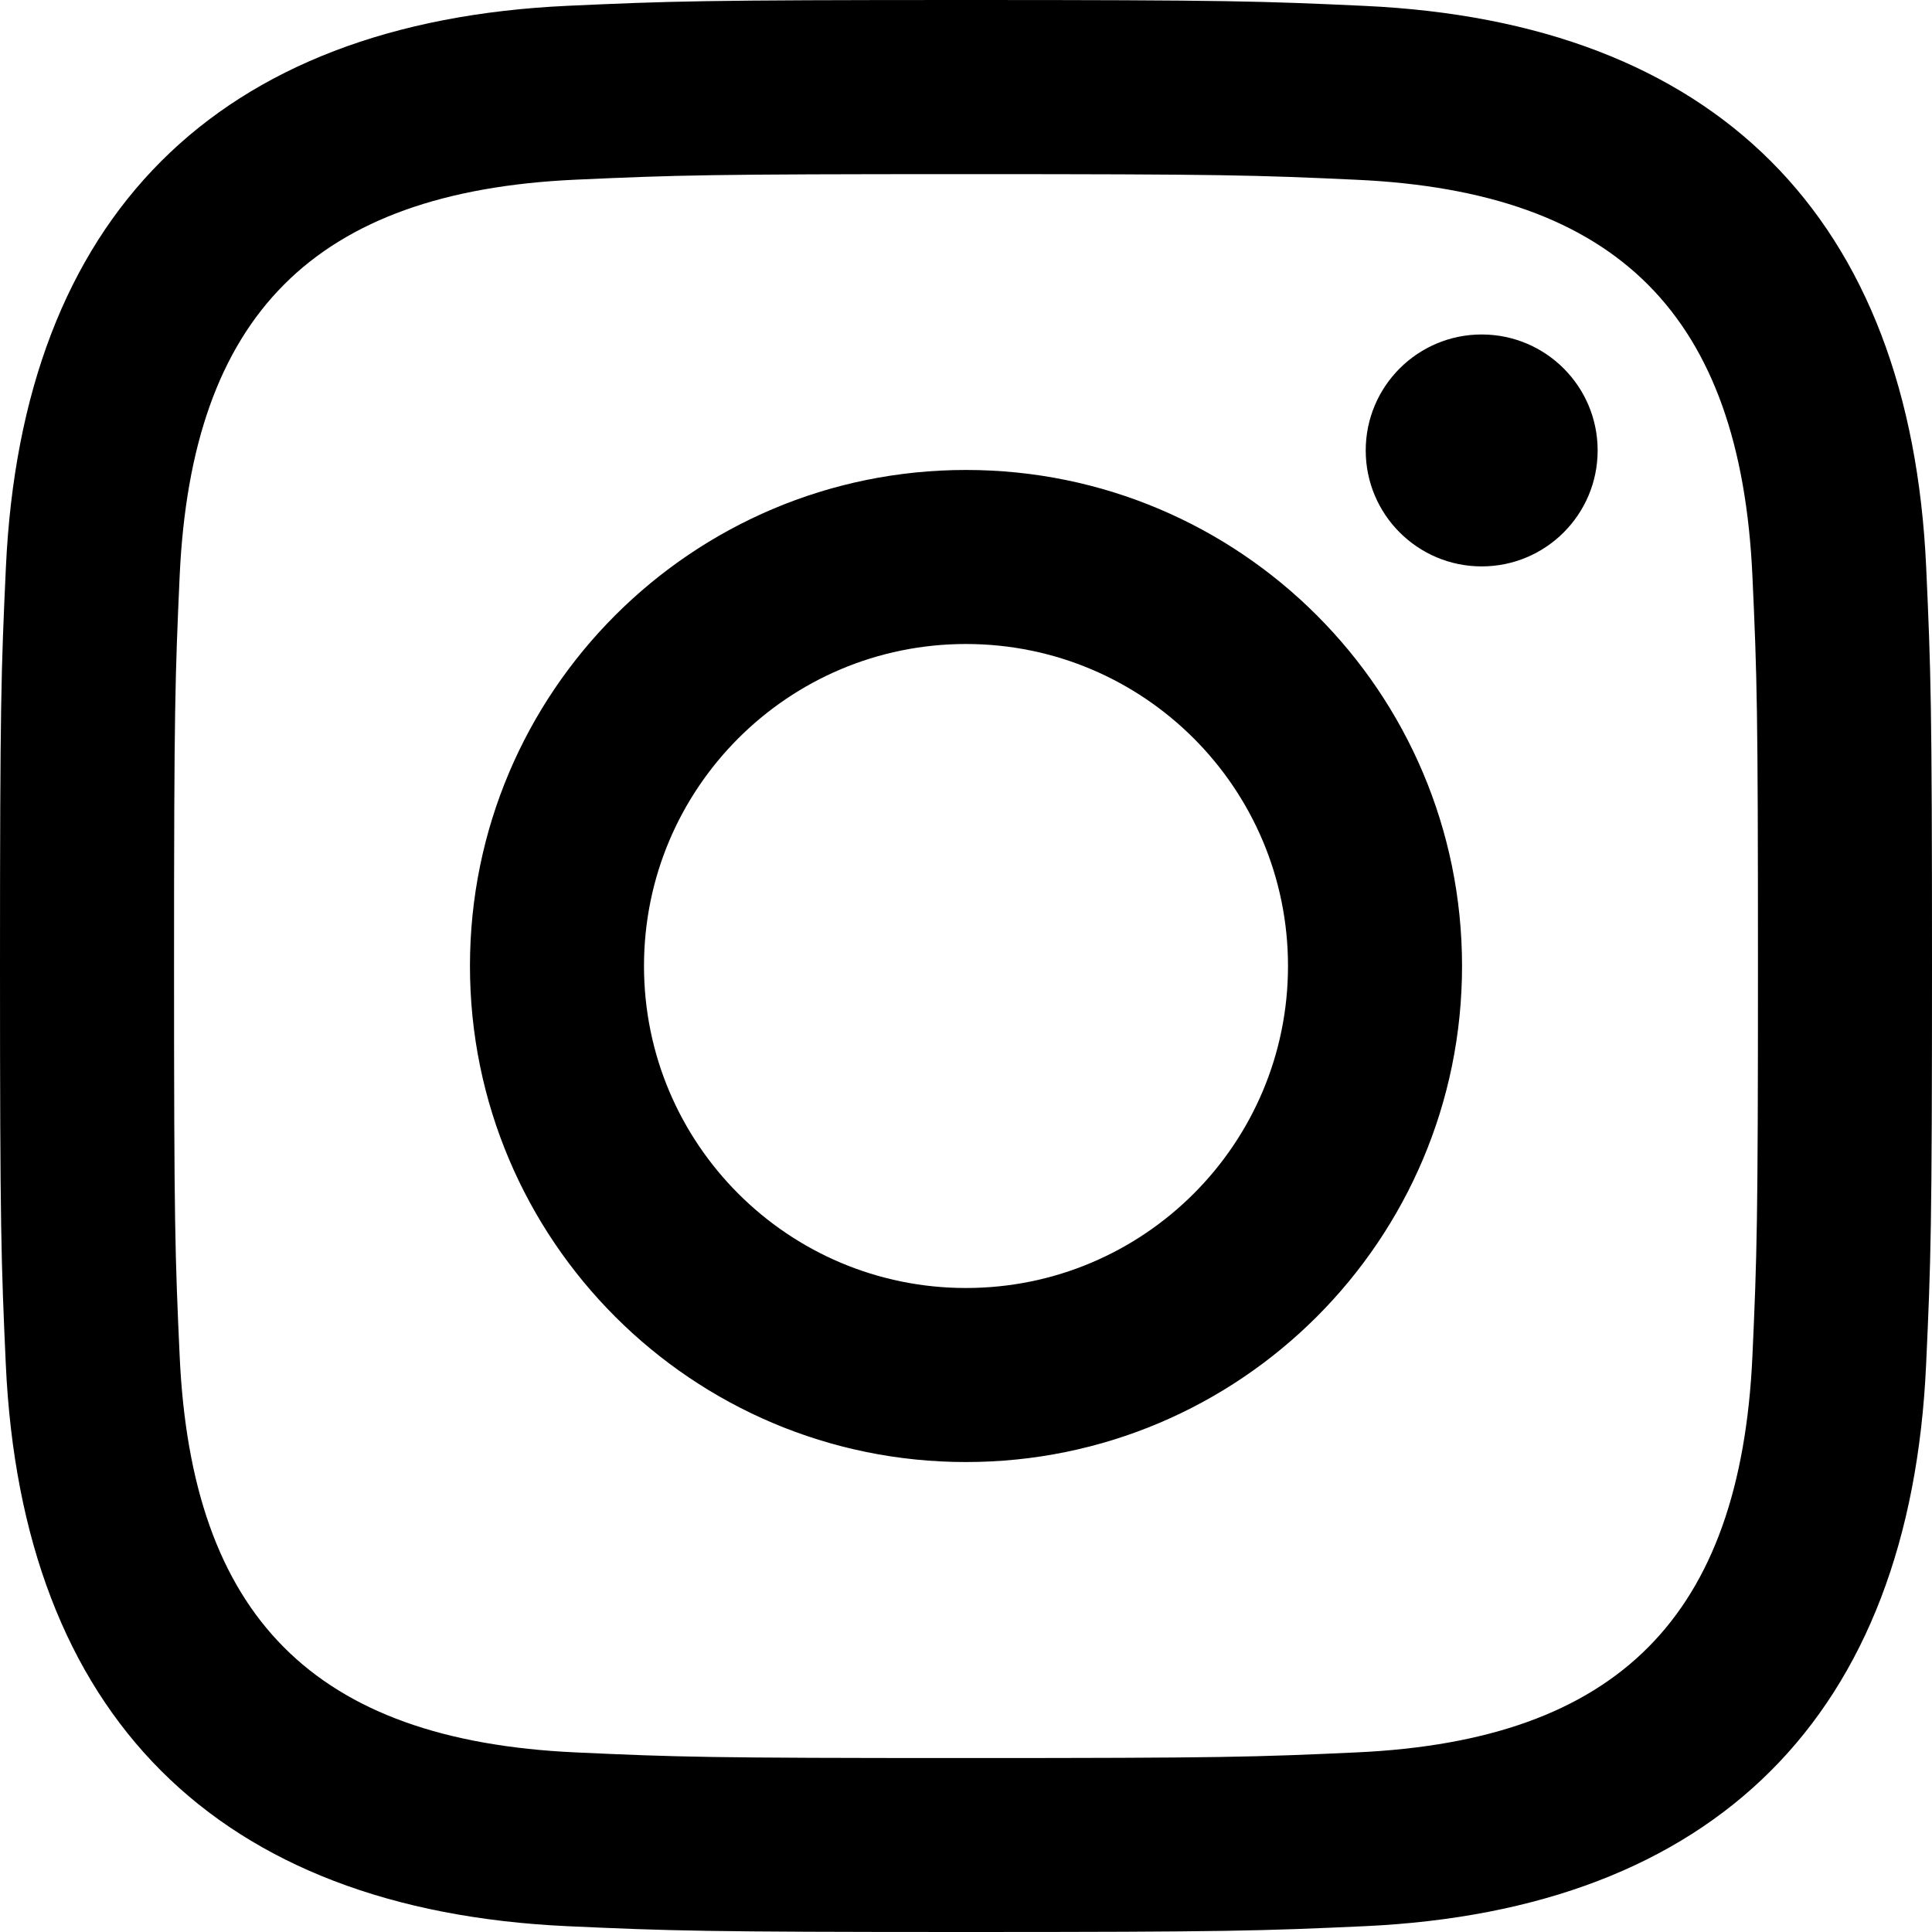
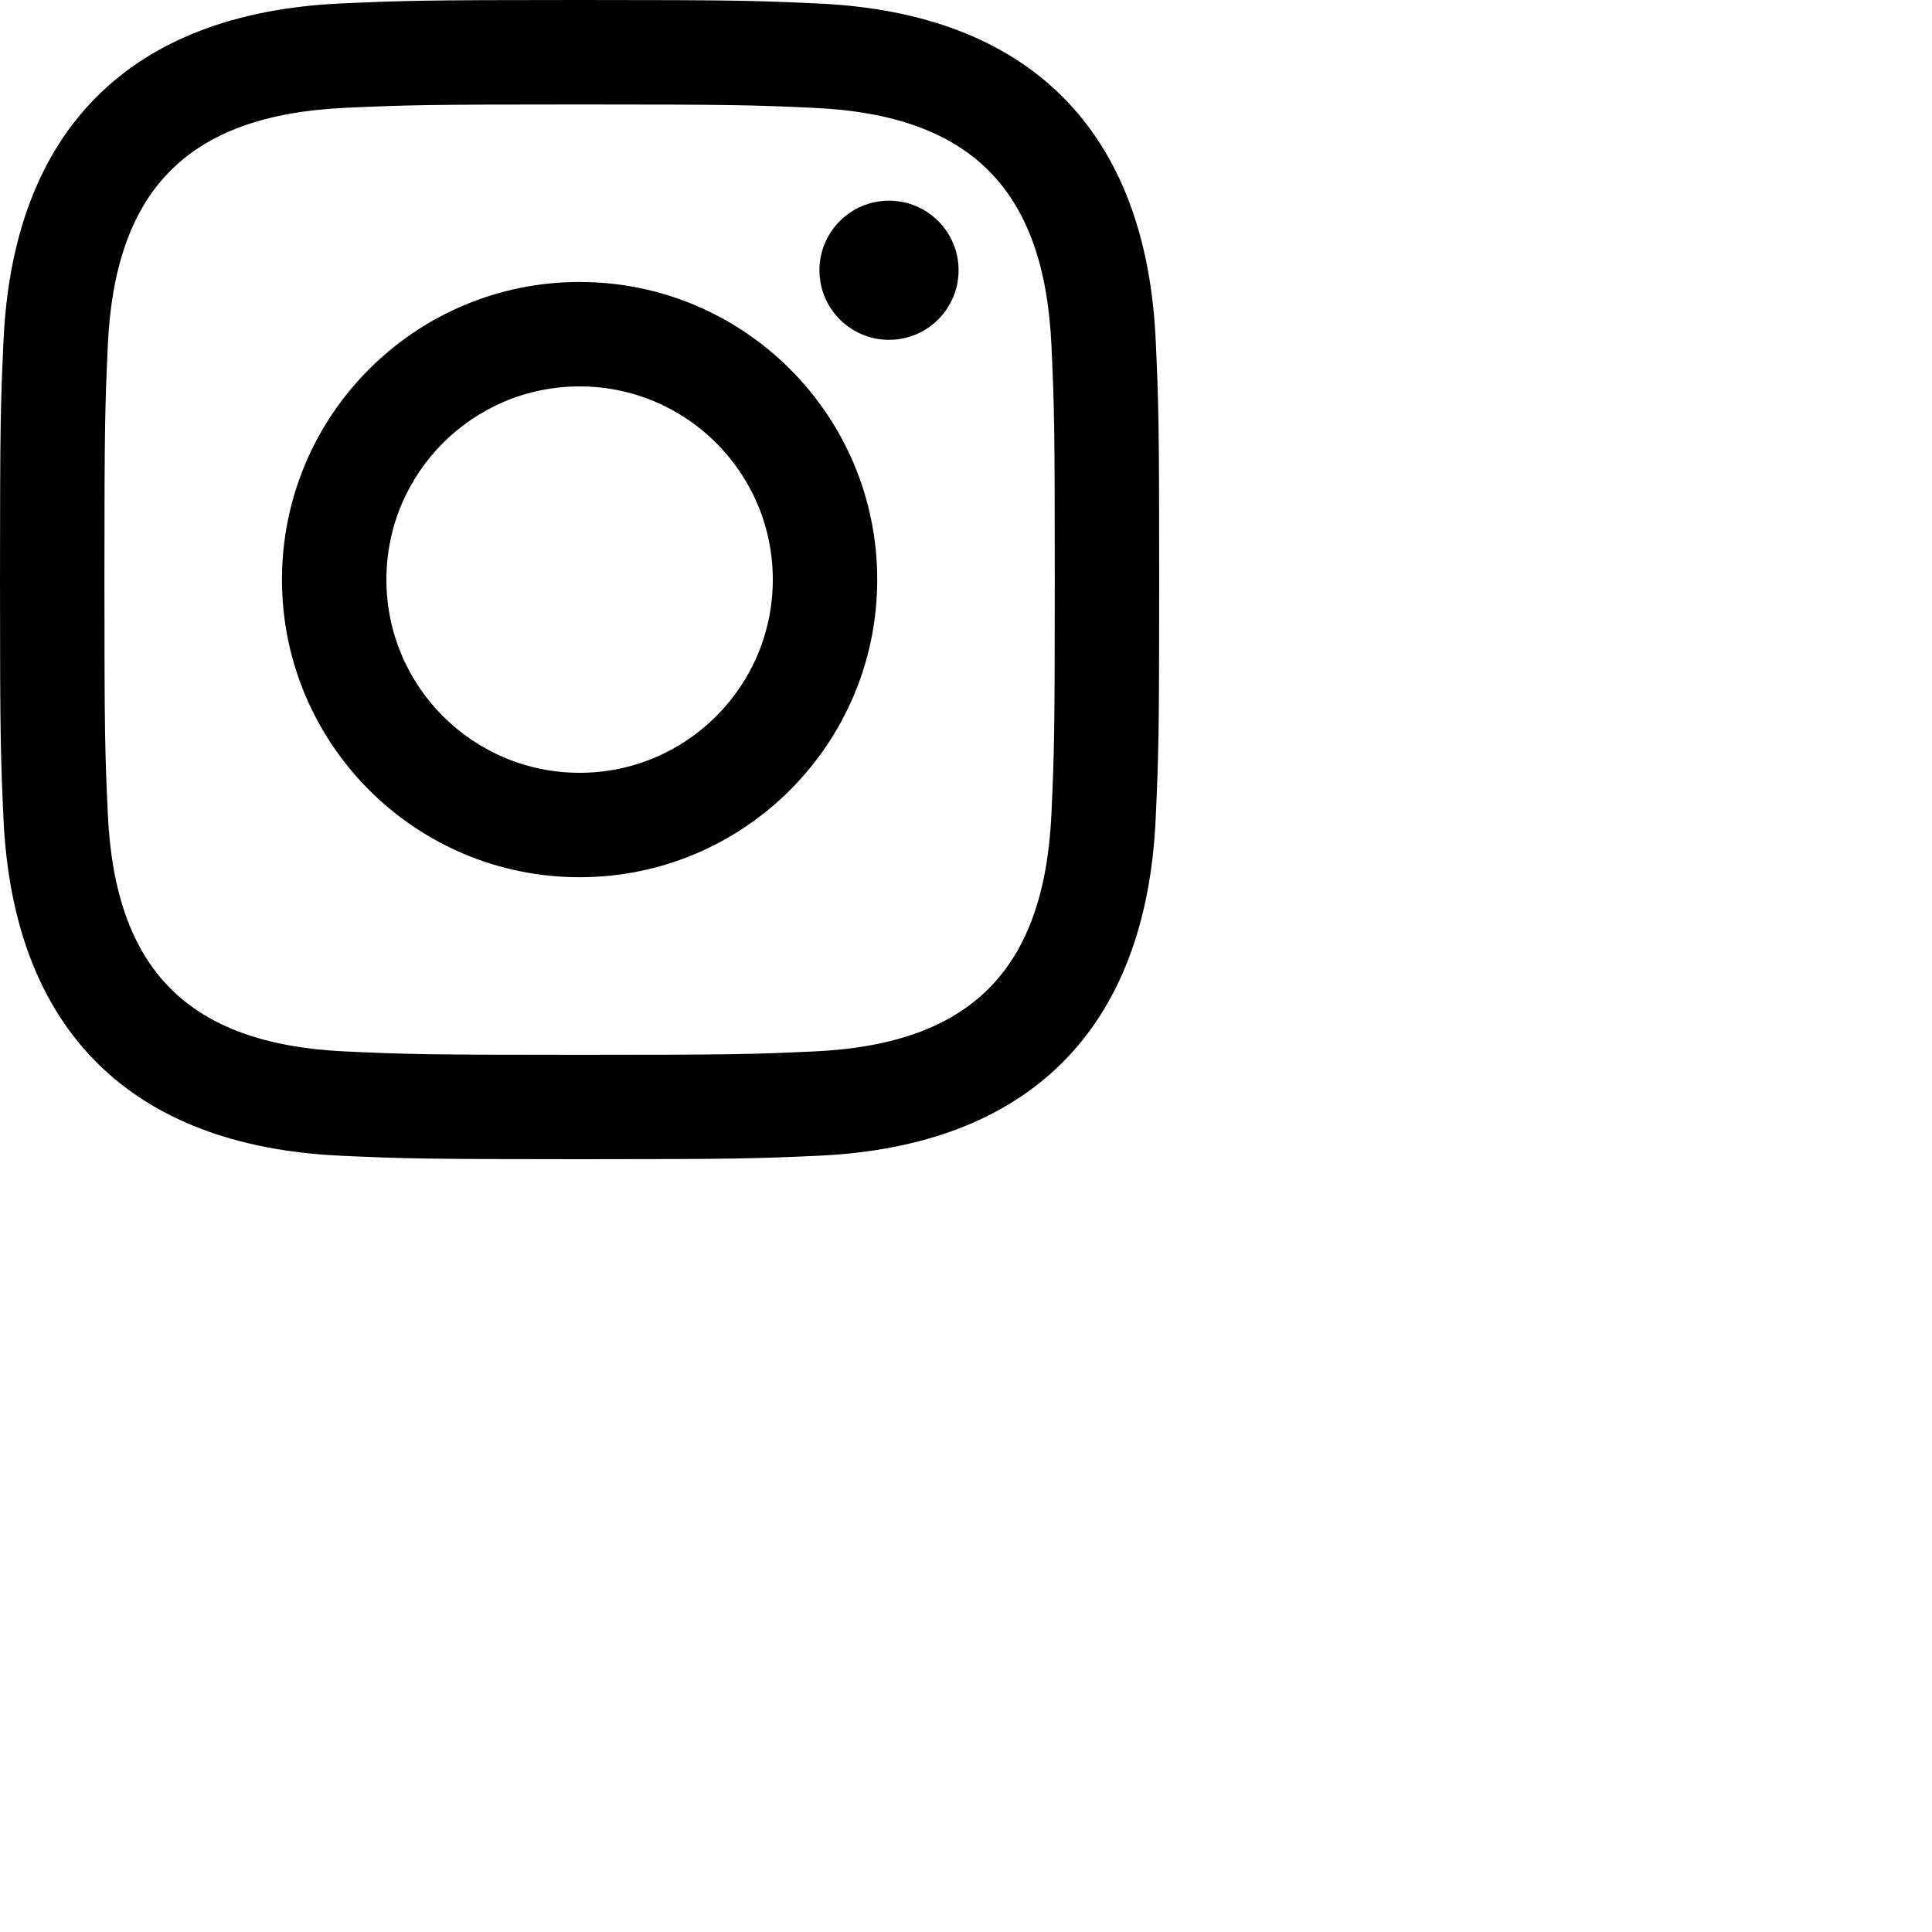
- <svg xmlns="http://www.w3.org/2000/svg" width="24" height="24">
+ <svg xmlns="http://www.w3.org/2000/svg" viewBox="0 0 40 40">
  <path fill="current" d="M12 2.163c3.204 0 3.584.012 4.85.07 3.252.148 4.771 1.691 4.919 4.919.058 1.265.069 1.645.069 4.849 0 3.205-.012 3.584-.069 4.849-.149 3.225-1.664 4.771-4.919 4.919-1.266.058-1.644.07-4.85.07-3.204 0-3.584-.012-4.849-.07-3.26-.149-4.771-1.699-4.919-4.92-.058-1.265-.07-1.644-.07-4.849 0-3.204.013-3.583.07-4.849.149-3.227 1.664-4.771 4.919-4.919 1.266-.057 1.645-.069 4.849-.069zM12 0C8.741 0 8.333.014 7.053.072 2.695.272.273 2.69.073 7.052.014 8.333 0 8.741 0 12c0 3.259.014 3.668.072 4.948.2 4.358 2.618 6.78 6.98 6.98C8.333 23.986 8.741 24 12 24c3.259 0 3.668-.014 4.948-.072 4.354-.2 6.782-2.618 6.979-6.98.059-1.28.073-1.689.073-4.948 0-3.259-.014-3.667-.072-4.947-.196-4.354-2.617-6.78-6.979-6.98C15.668.014 15.259 0 12 0zm0 5.838a6.162 6.162 0 100 12.324 6.162 6.162 0 000-12.324zM12 16a4 4 0 110-8 4 4 0 010 8zm6.406-11.845a1.44 1.44 0 100 2.881 1.44 1.44 0 000-2.881z" />
</svg>
